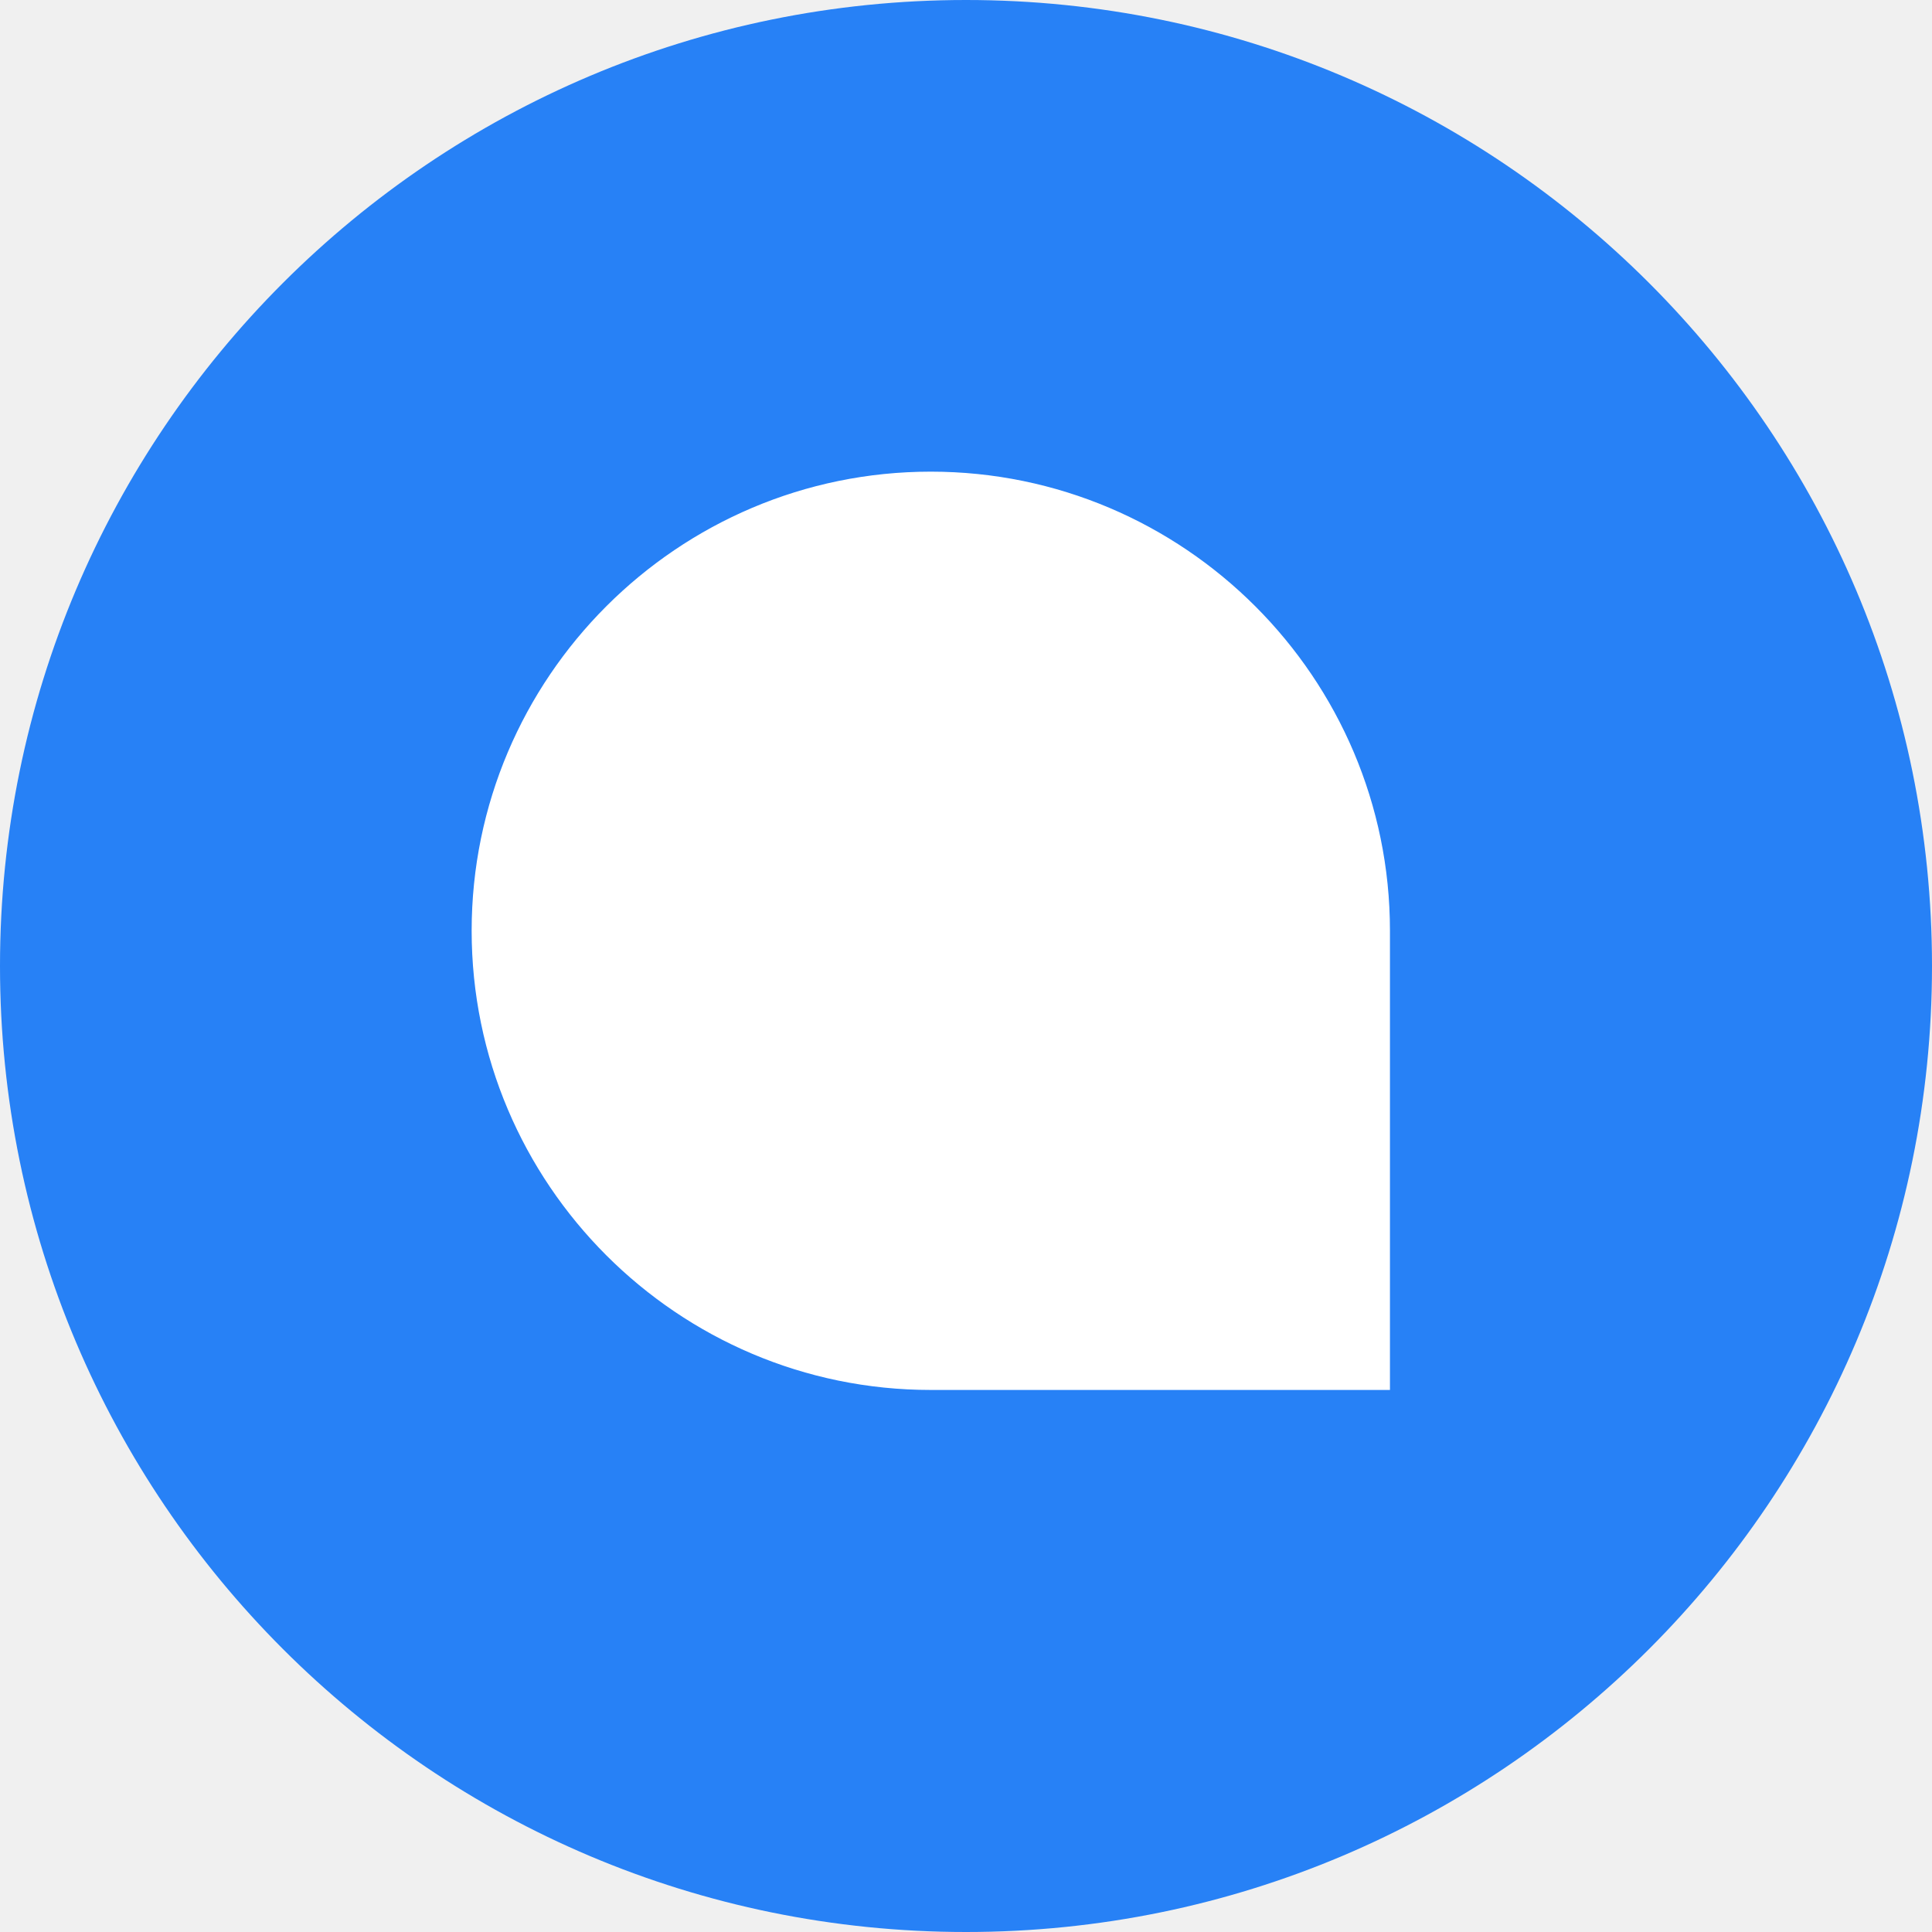
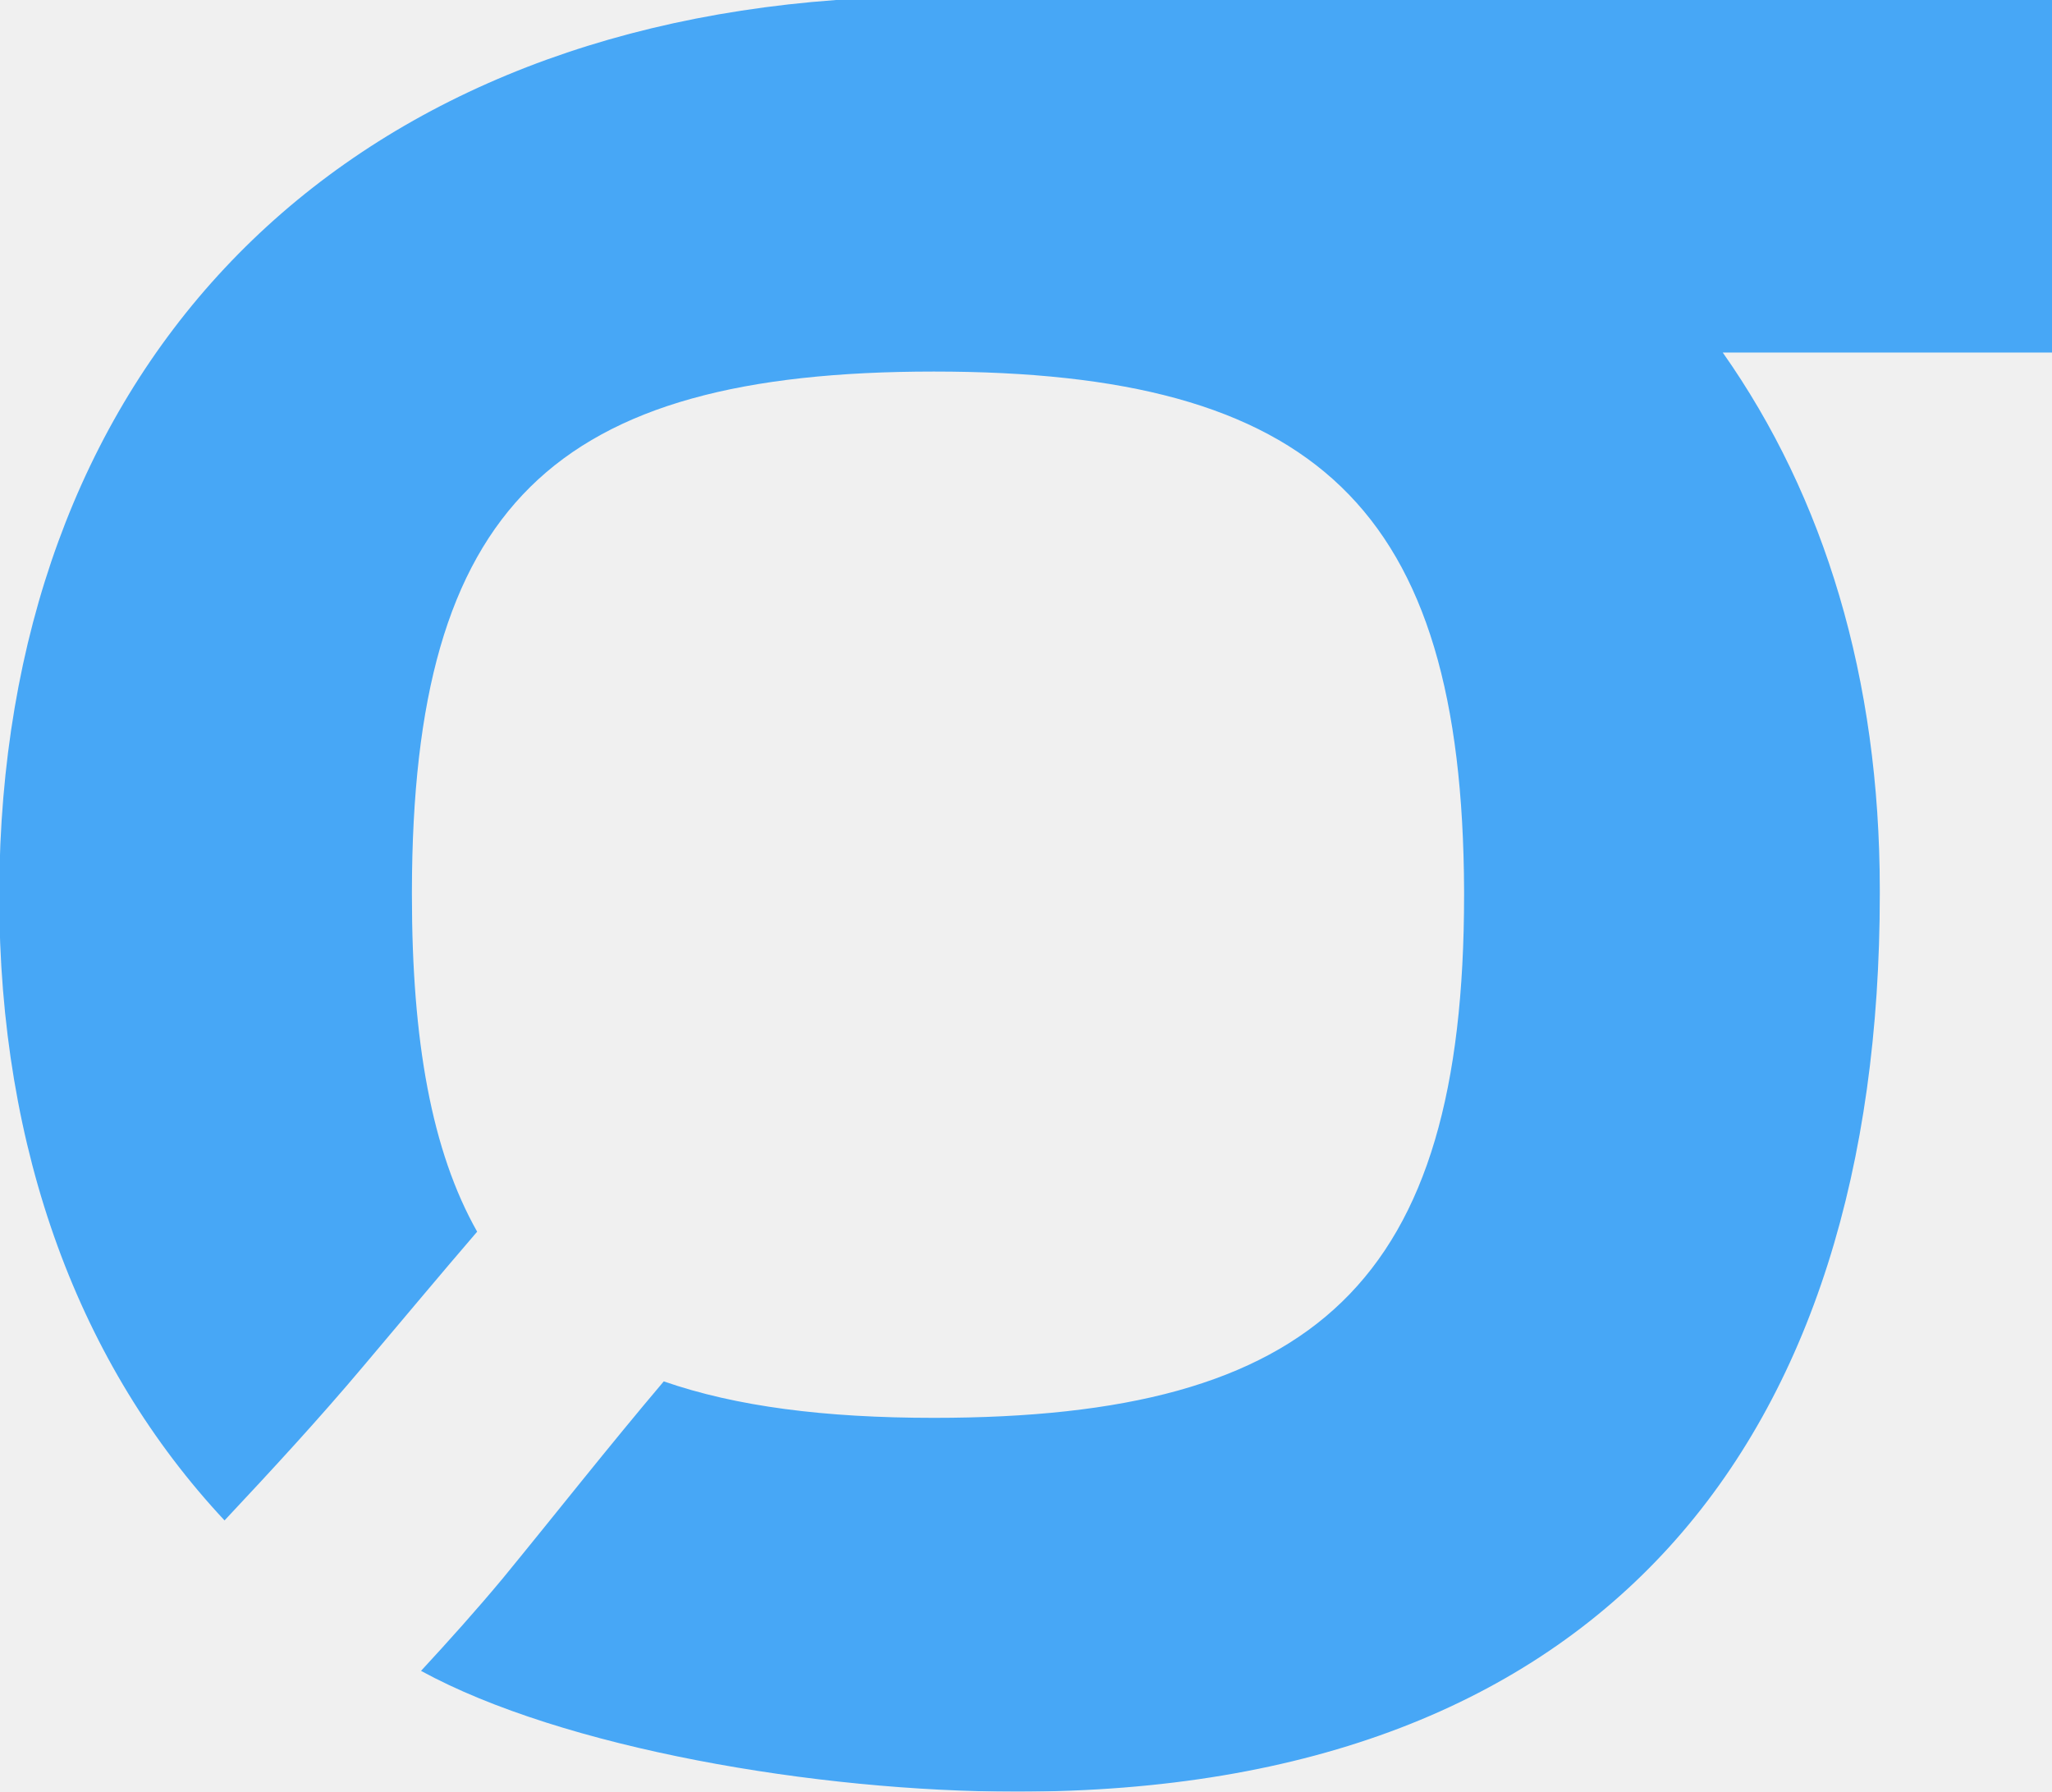
- <svg xmlns="http://www.w3.org/2000/svg" width="16" height="16" viewBox="0 0 16 16" fill="none">
-   <g clip-path="url(#woot-logo-clip-2342424e23u32098)">
-     <path d="M8 16C12.418 16 16 12.418 16 8C16 3.582 12.418 0 8 0C3.582 0 0 3.582 0 8C0 12.418 3.582 16 8 16Z" fill="#2781F6" />
-     <path d="M11.417 11.417H7.708C5.664 11.417 4 9.753 4 7.708C4 5.664 5.664 4 7.708 4C9.753 4 11.417 5.664 11.417 7.708V11.417Z" fill="white" stroke="white" stroke-width="0.188" />
+ <svg xmlns="http://www.w3.org/2000/svg" width="512" height="447" viewBox="0 0 512 447" fill="none">
+   <mask id="mask0_773_1362" style="mask-type:luminance" maskUnits="userSpaceOnUse" x="0" y="0" width="512" height="447">
+     <path d="M512 0H0V447H512V0Z" fill="white" />
+   </mask>
+   <g mask="url(#mask0_773_1362)">
+     <path d="M512 87.959H429.853C455.216 123.977 469.033 169.284 469.033 221.983C469.033 222.363 469.033 222.742 469.033 223.121C469.033 358.851 400.704 447 253.634 447C203.853 447 140.445 436.195 105.05 416.859C112.053 409.276 118.867 401.693 125.492 393.732C138.552 377.808 151.802 360.936 165.619 344.634C183.601 350.889 205.746 353.733 233.002 353.733C328.21 353.733 365.308 319.99 365.308 223.31V222.173C364.93 126.252 328.02 92.698 233.002 92.698C137.984 92.698 102.968 126.252 102.778 222.173V223.31C102.778 259.707 107.7 287.195 119.056 307.289C109.592 318.284 100.128 329.658 90.665 340.842C79.497 354.112 67.762 366.813 56.026 379.324C19.874 340.653 -0.189 287.384 -0.189 223.5V222.363C0.378 94.784 79.686 9.478 208.585 0H512V87.959Z" fill="#47A7F6" />
  </g>
-   <defs>
-     <clipPath id="woot-logo-clip-2342424e23u32098">
-       <rect width="16" height="16" fill="white" />
-     </clipPath>
-   </defs>
</svg>
